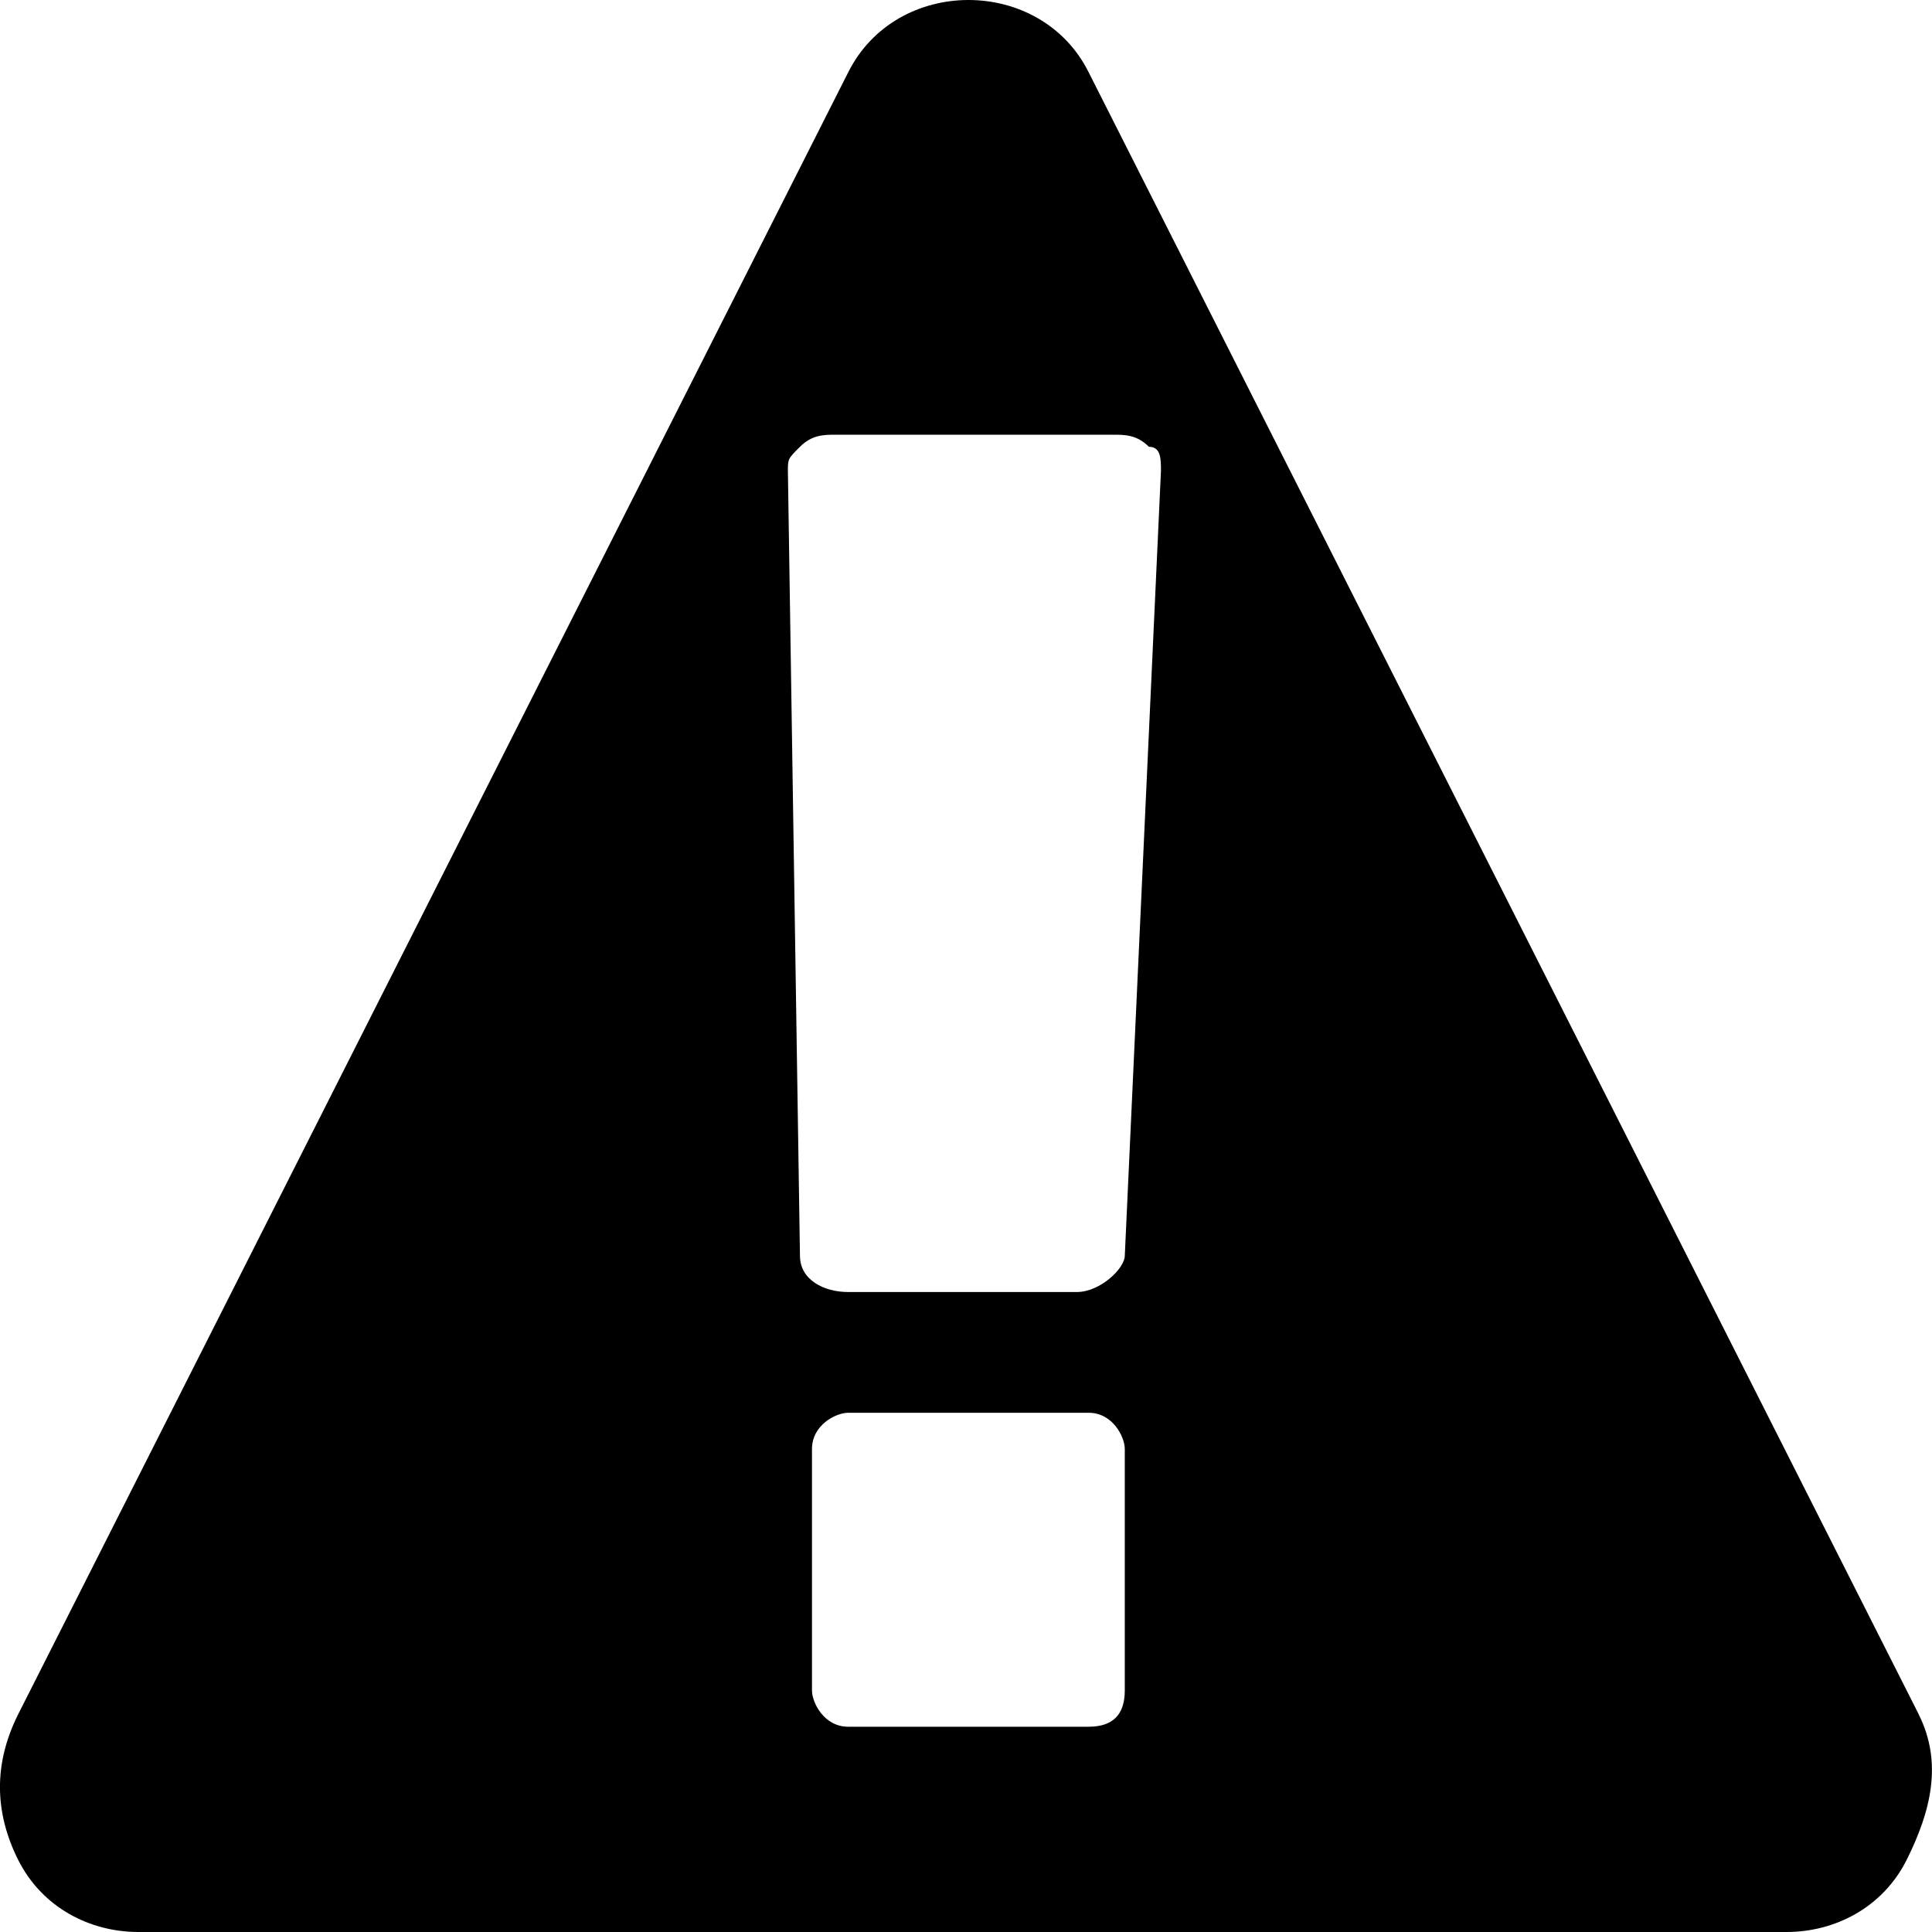
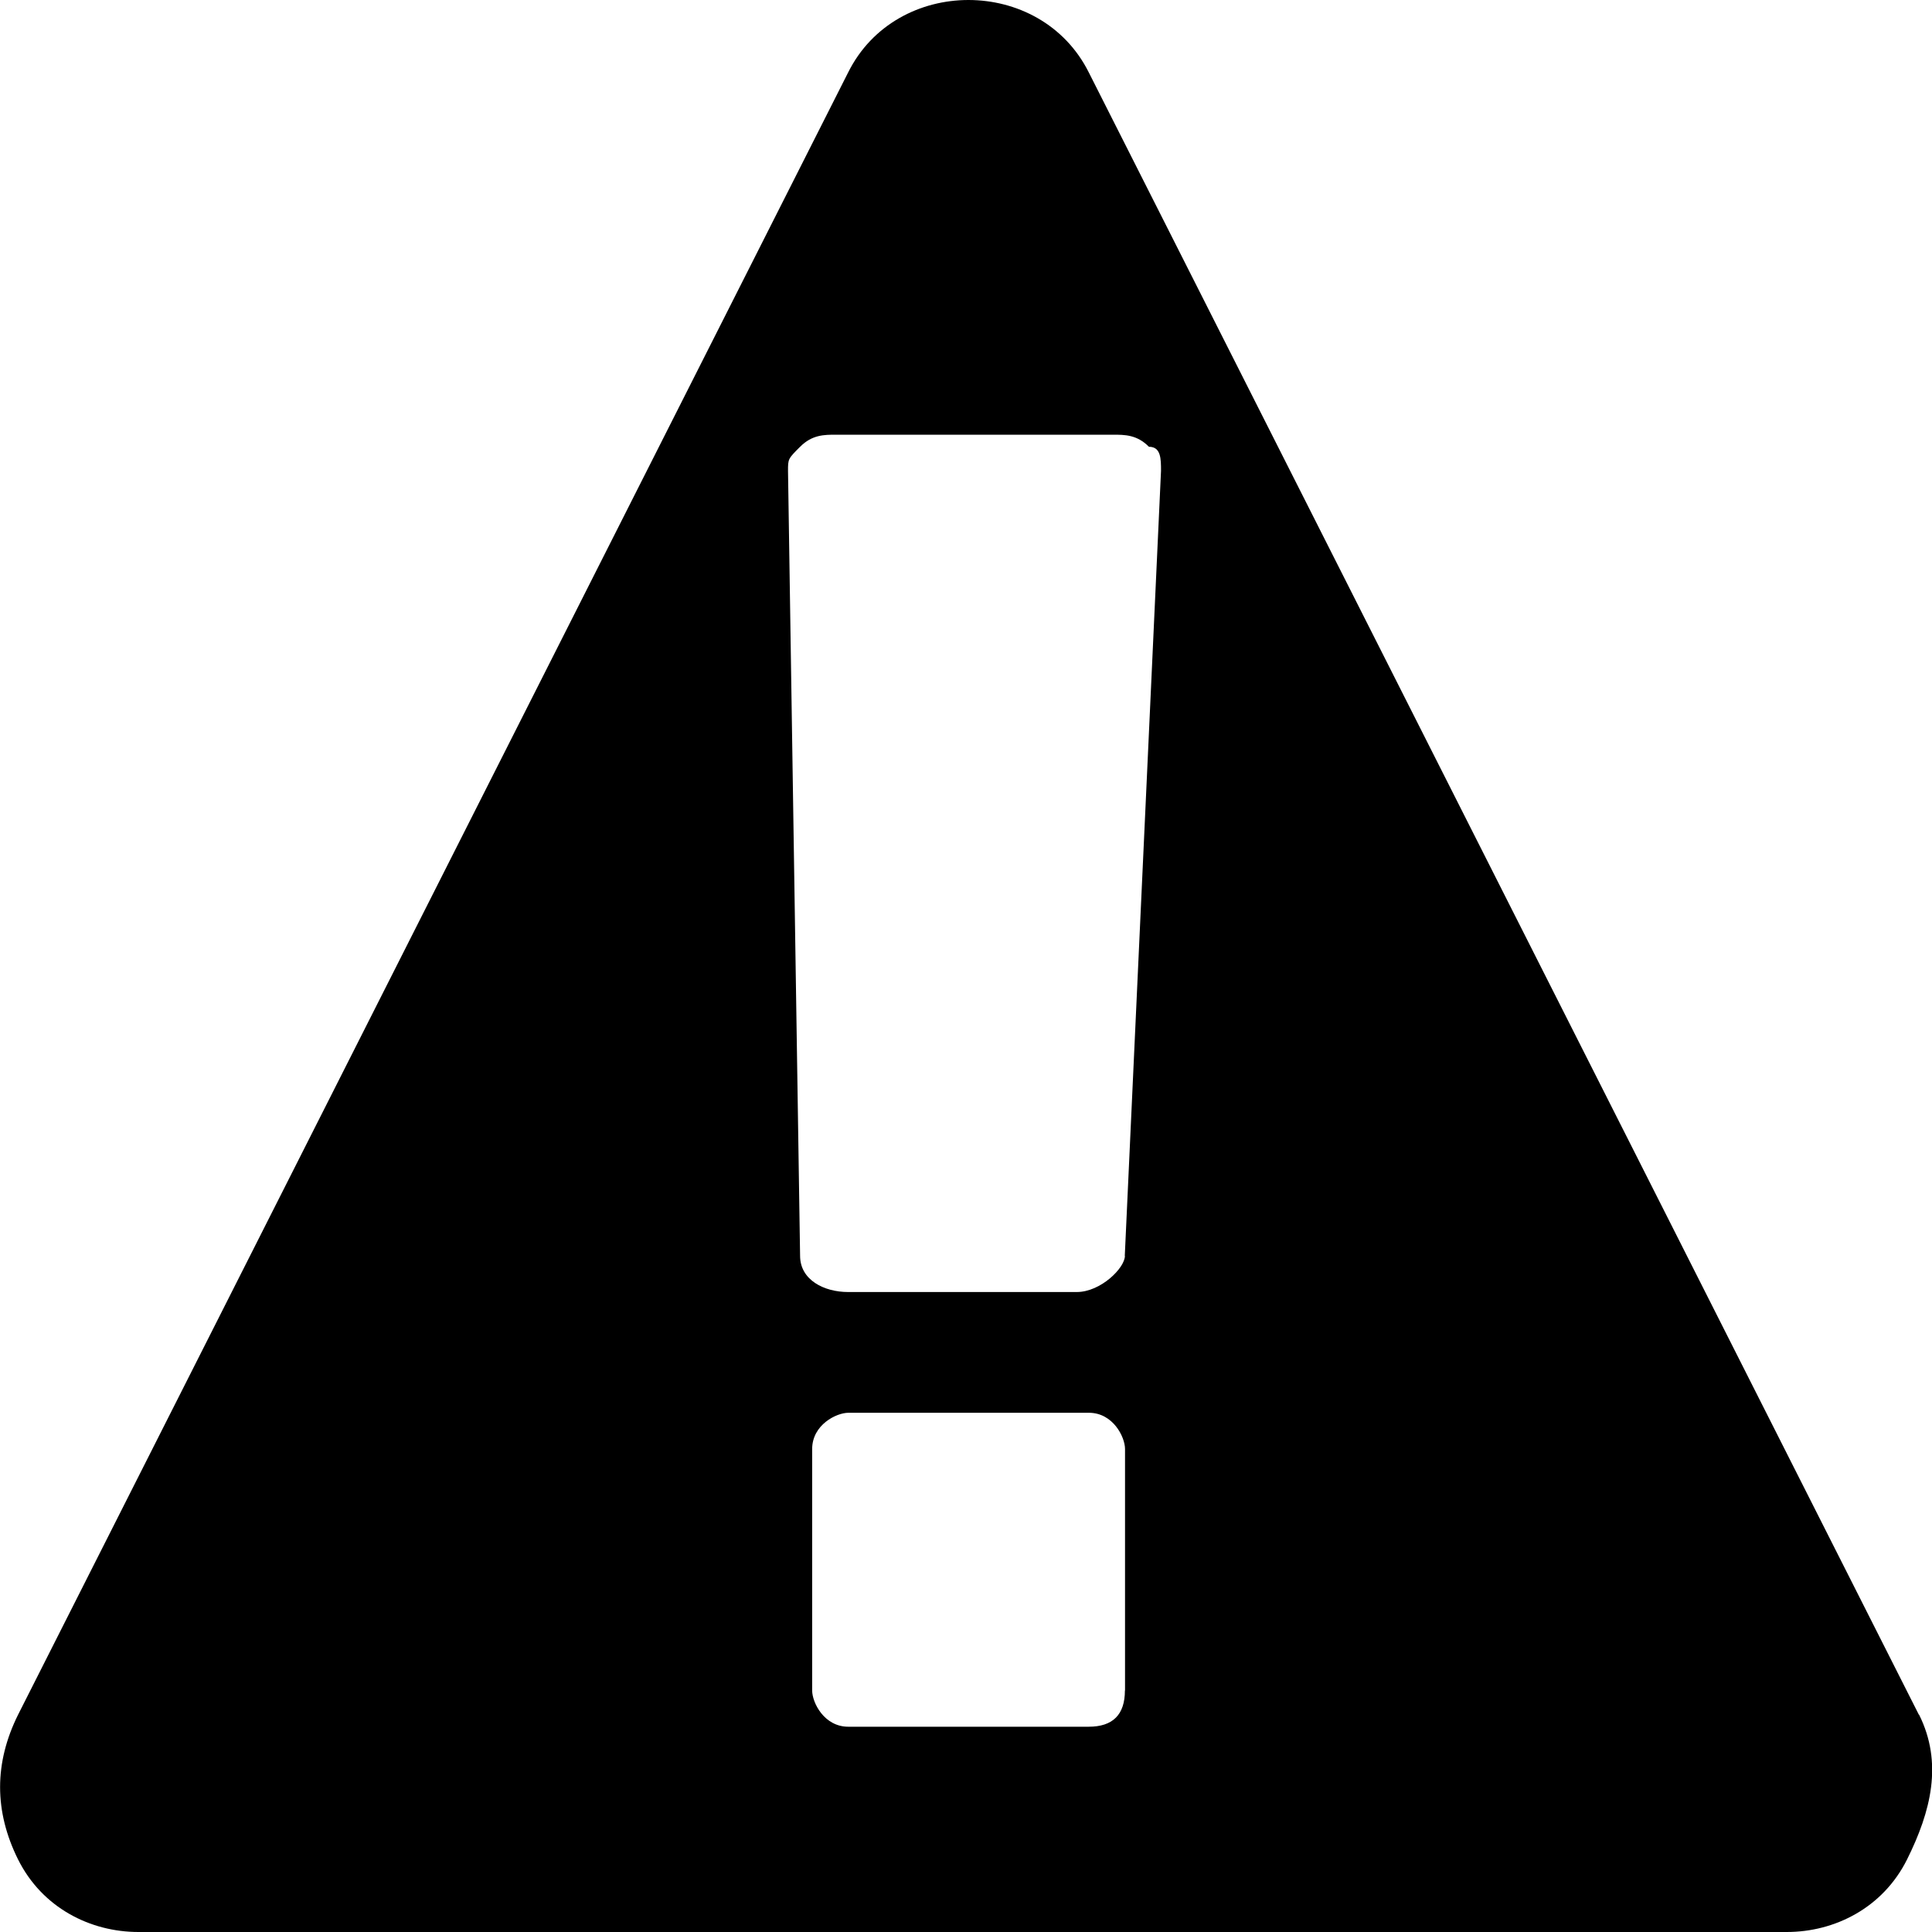
- <svg xmlns="http://www.w3.org/2000/svg" width="32" height="32" viewBox="0 0 32 32">
-   <path d="M31.783 28.4L18.033 1.2C17.635.4 16.838 0 16.041 0c-.797 0-1.594.4-1.993 1.2L.298 28.4c-.398.8-.398 1.6 0 2.4.4.8 1.196 1.2 1.994 1.2H29.59c.797 0 1.594-.4 1.993-1.2.398-.8.597-1.6.199-2.4zM18.63 28c0 .4-.199.6-.598.6h-3.985c-.398 0-.598-.4-.598-.6v-4c0-.4.399-.6.598-.6h3.985c.399 0 .598.4.598.6v4zm0-7.2c0 .2-.398.6-.797.6h-3.786c-.398 0-.797-.2-.797-.6l-.2-13c0-.2 0-.2.2-.4s.399-.2.598-.2h4.583c.2 0 .399 0 .598.2.2 0 .2.2.2.4l-.599 13z" />
+ <svg xmlns="http://www.w3.org/2000/svg" viewBox="0 0 16 16">
+   <path d="M15.891 14.2L9.017.6c-.2-.4-.598-.6-.997-.6-.398 0-.797.2-.996.6L.15 14.2c-.199.4-.199.8 0 1.2.2.4.598.6.997.6h13.65c.398 0 .796-.2.996-.6.199-.4.299-.8.1-1.2zM9.316 14c0 .2-.1.3-.3.3H7.025c-.2 0-.299-.2-.299-.3v-2c0-.2.2-.3.3-.3h1.992c.199 0 .299.2.299.3v2zm0-3.6c0 .1-.2.3-.399.3H7.024c-.2 0-.398-.1-.398-.3l-.1-6.5c0-.1 0-.1.1-.2s.199-.1.298-.1h2.292c.1 0 .2 0 .299.1.1 0 .1.1.1.2l-.3 6.5z" />
</svg>
